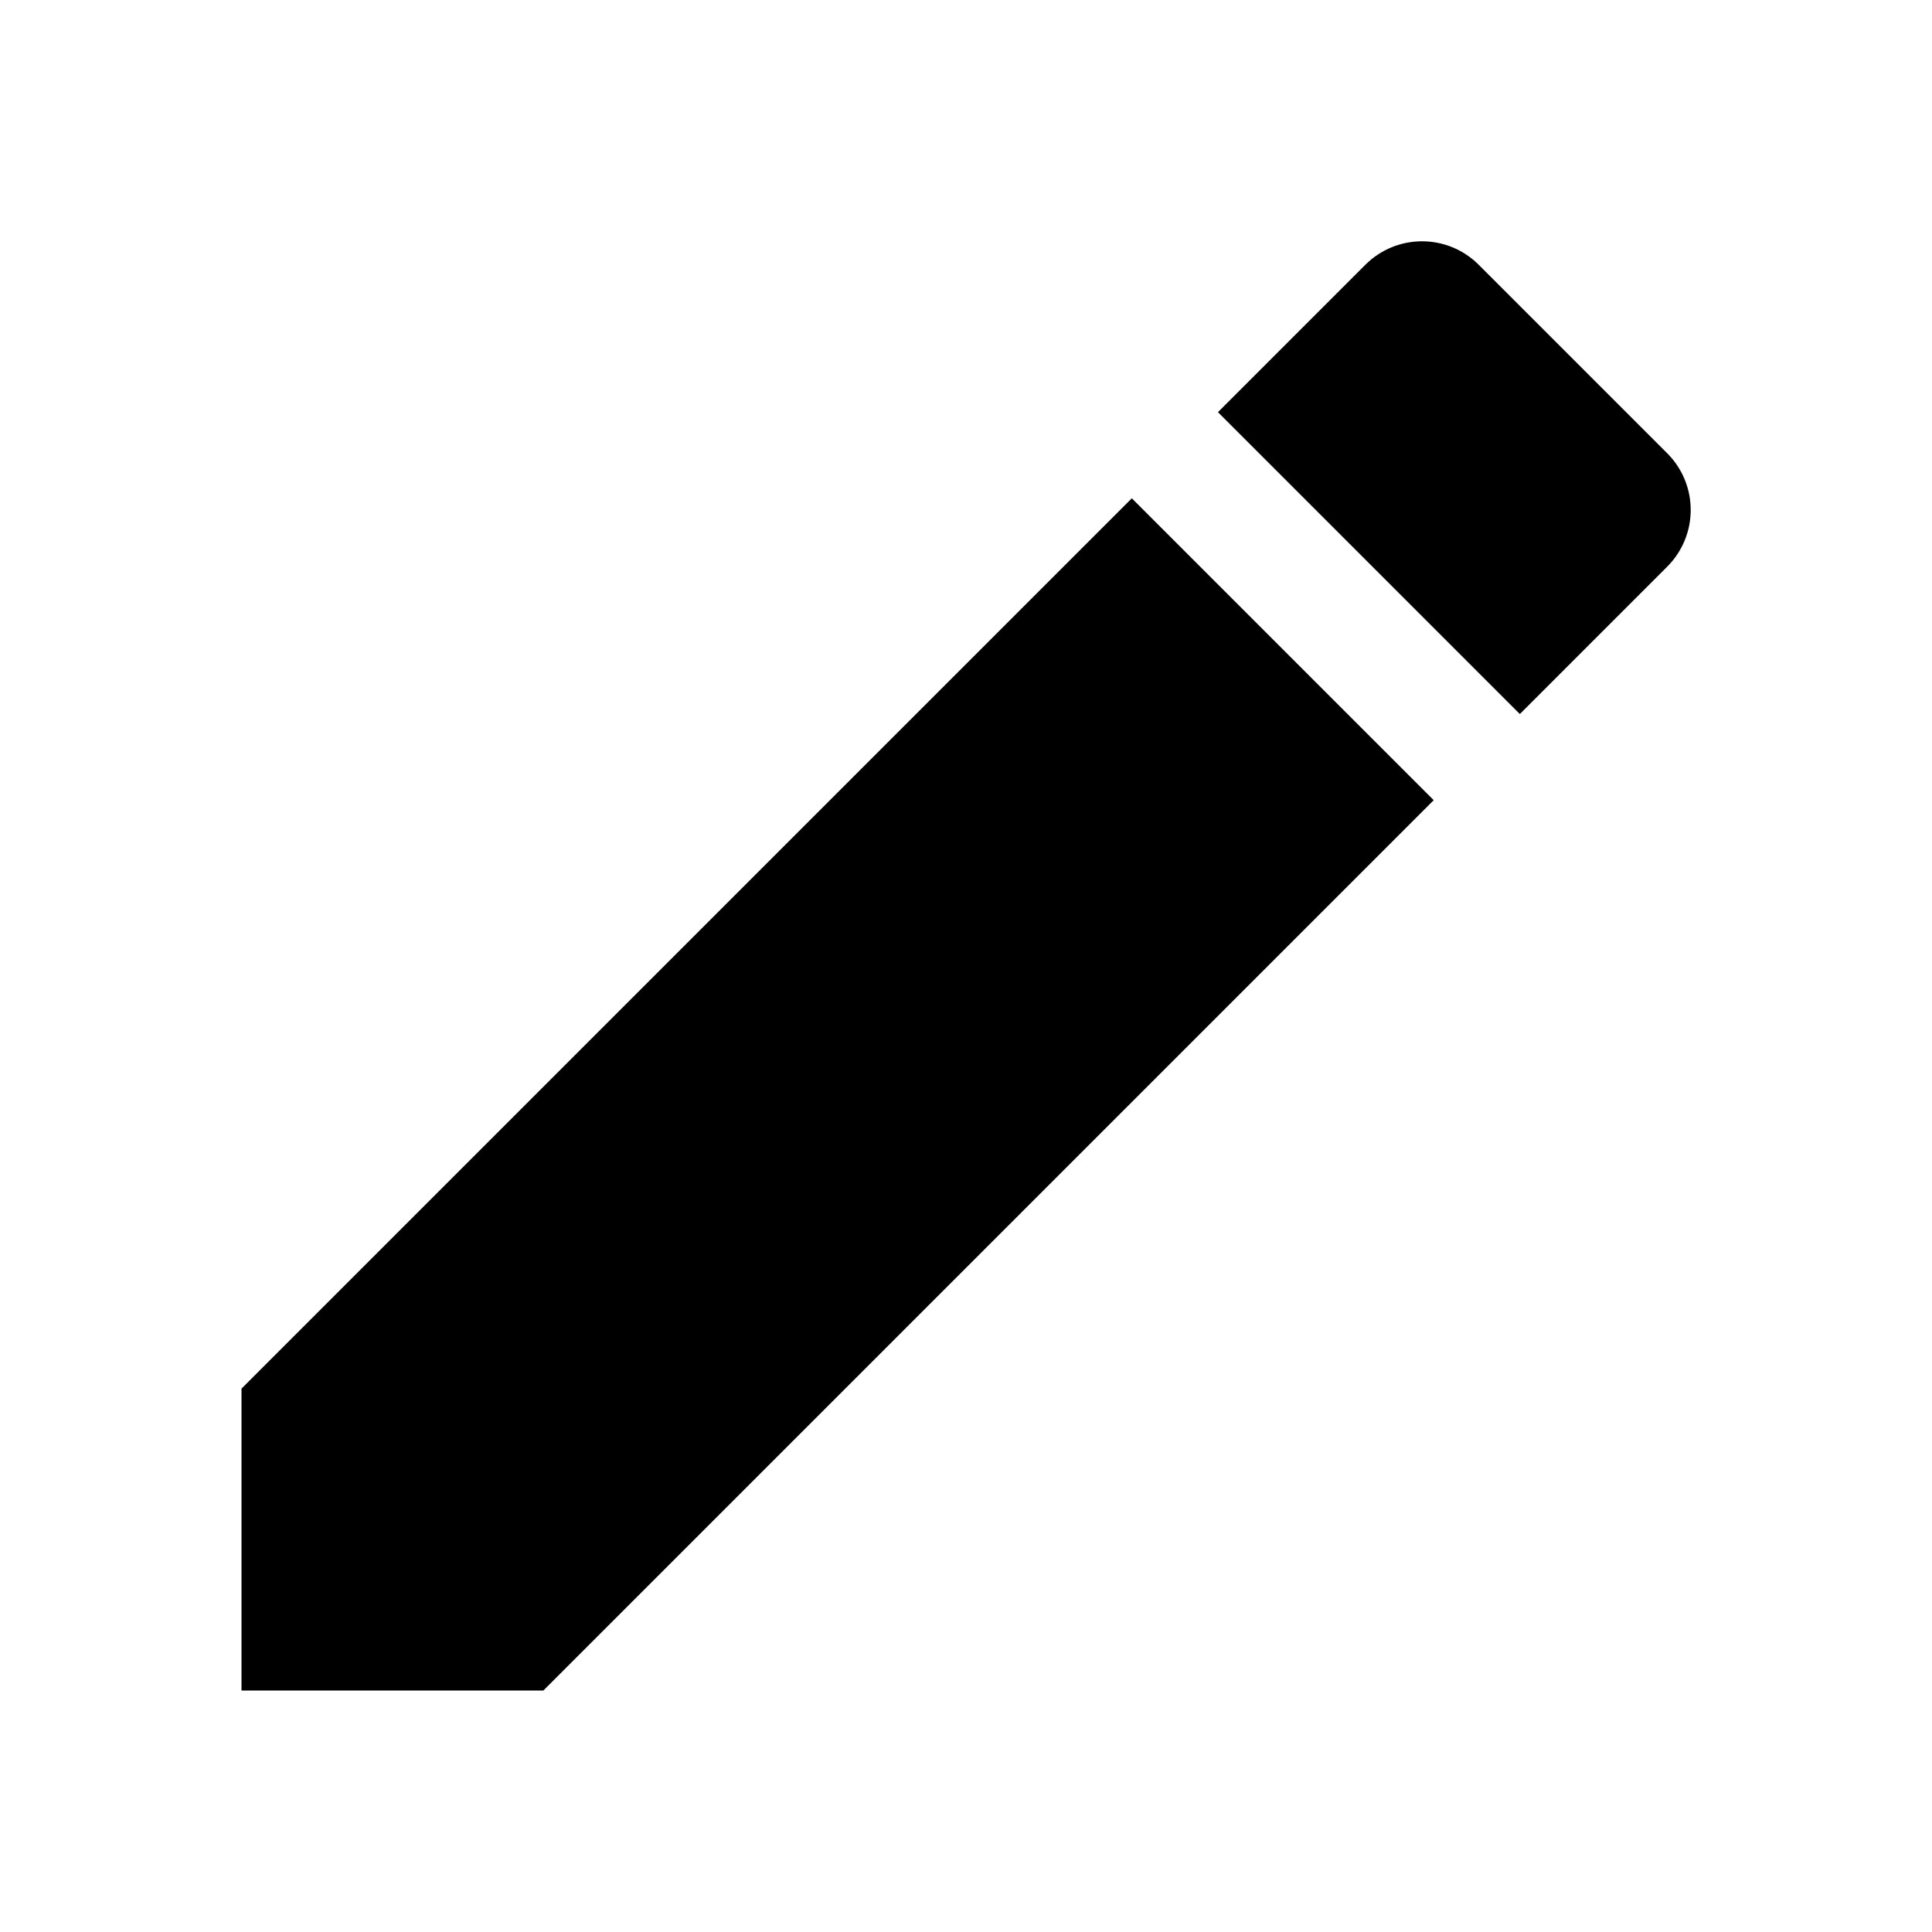
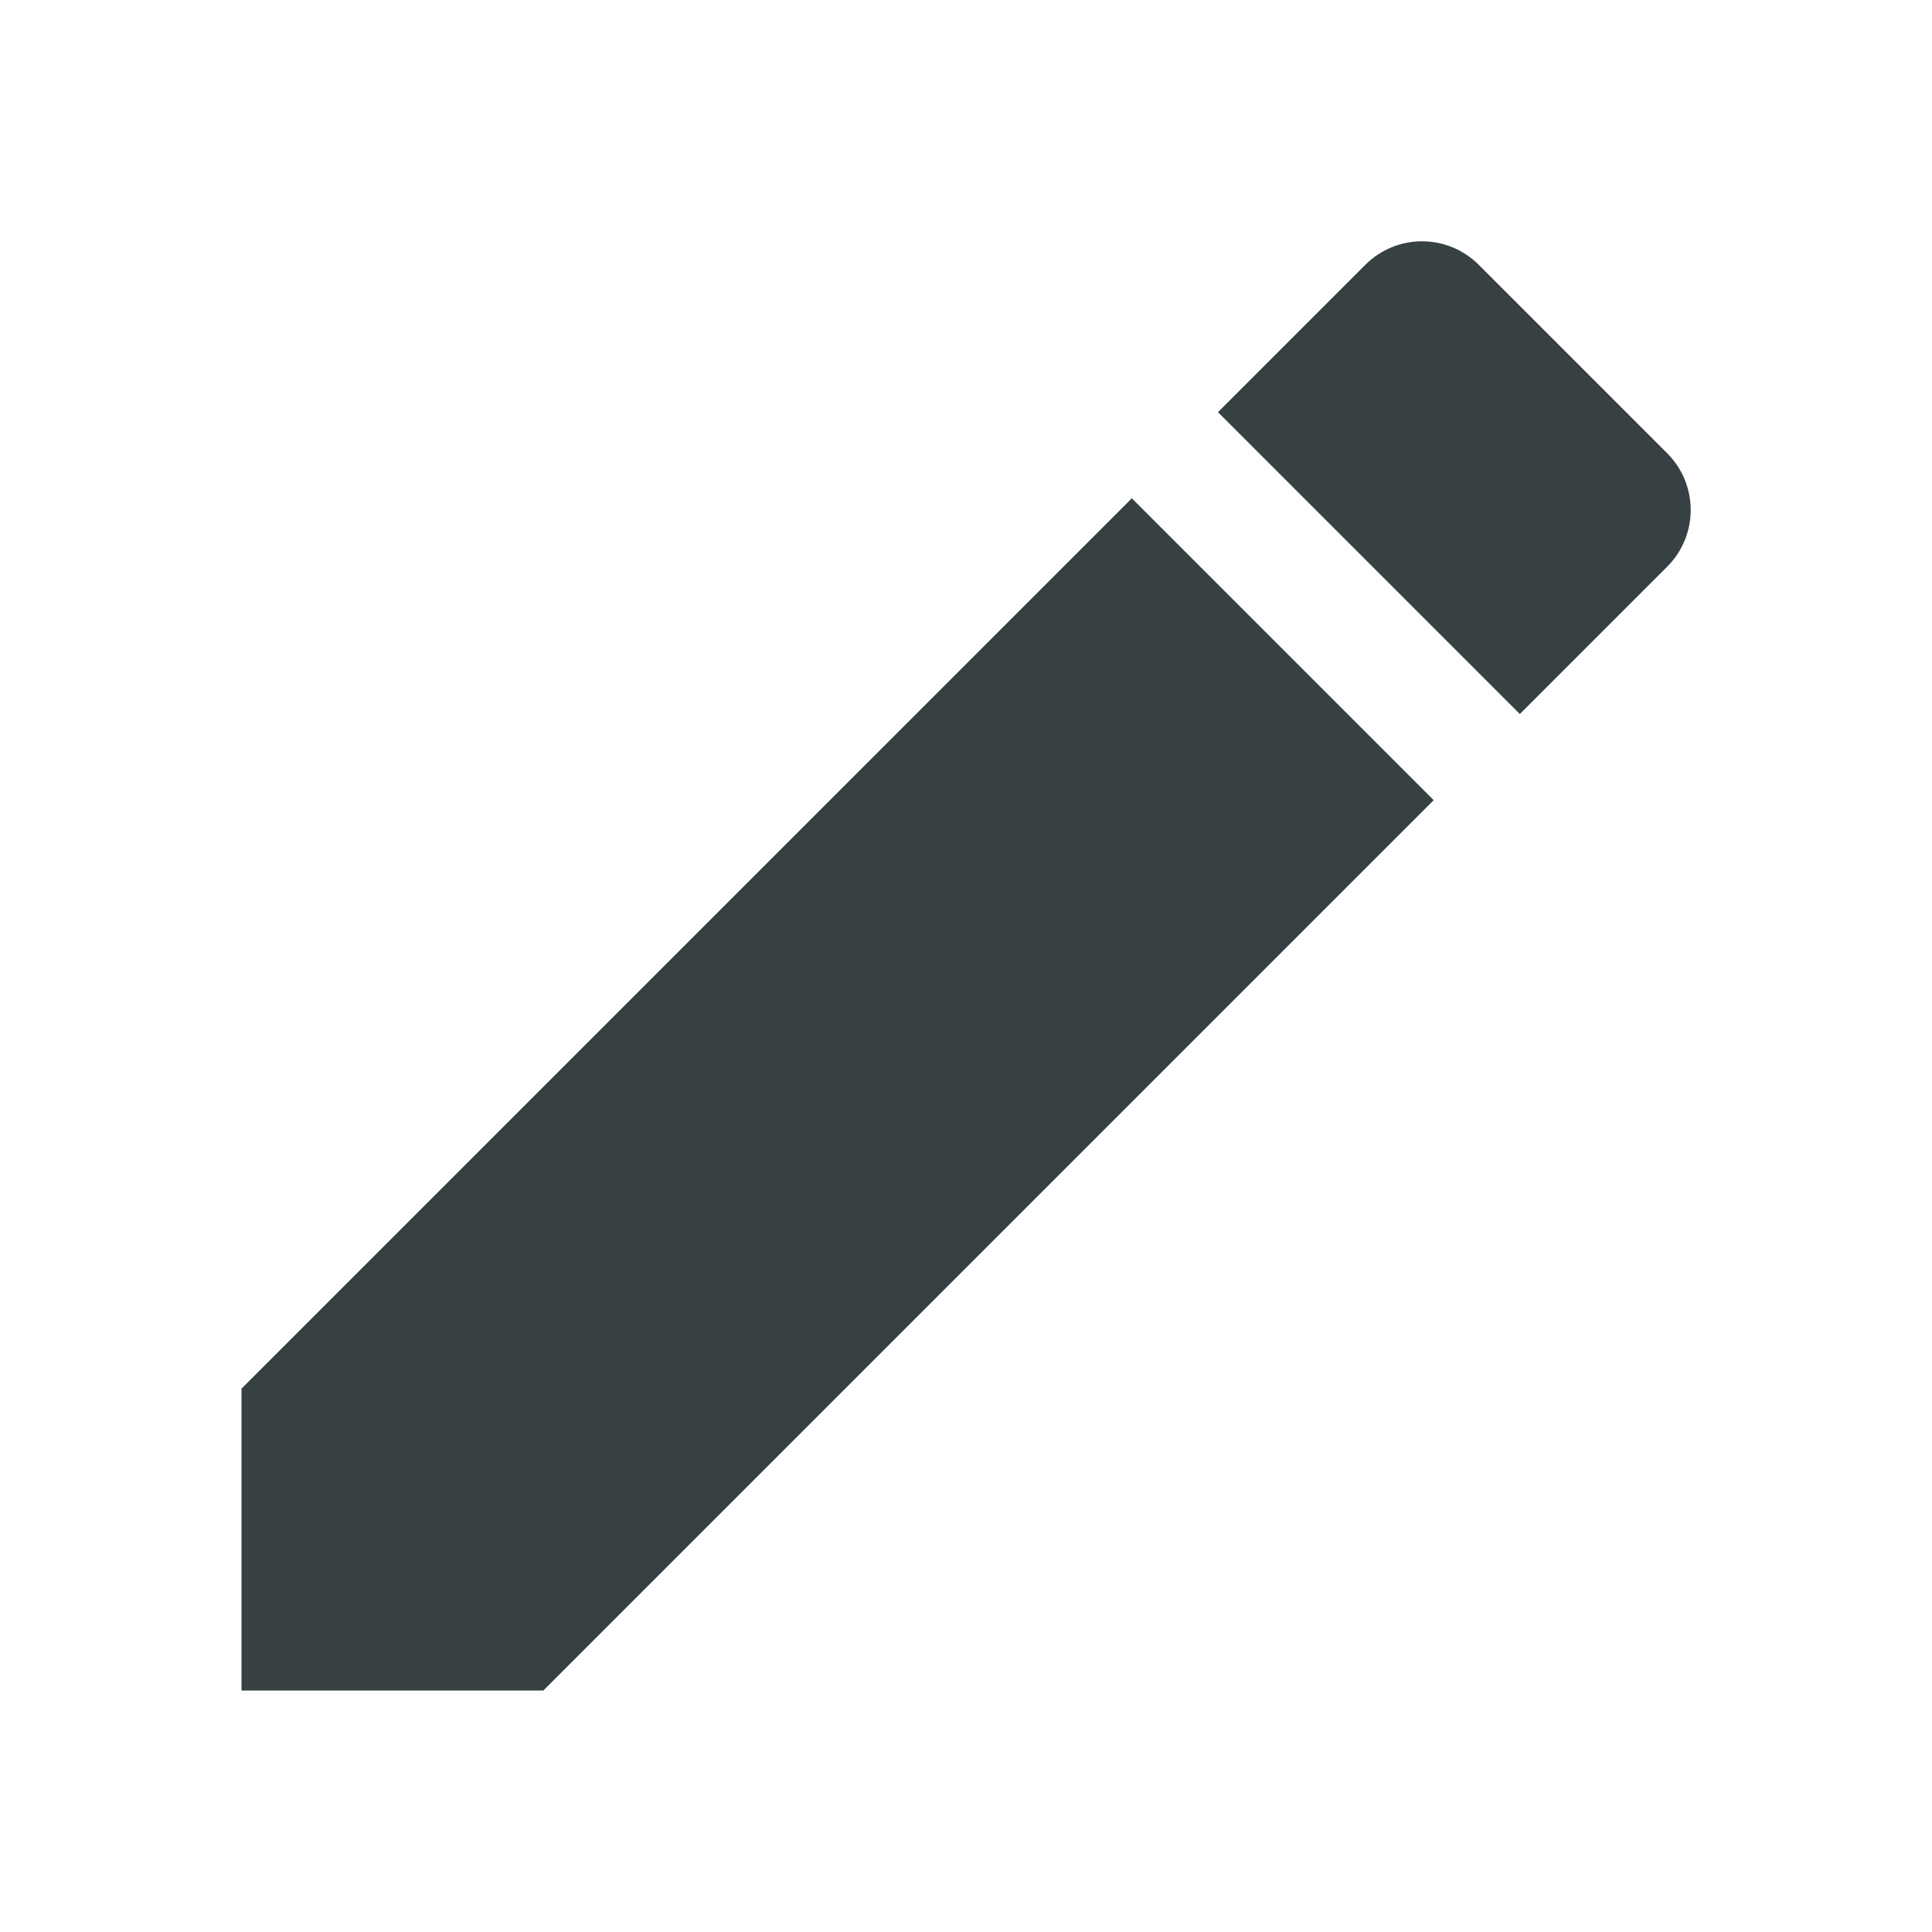
- <svg xmlns="http://www.w3.org/2000/svg" fill="#000000" height="24" viewBox="0 0 24 24" width="24">
+ <svg xmlns="http://www.w3.org/2000/svg" fill="#374043" height="24" viewBox="0 0 24 24" width="24">
  <path d="M3 17.25V21h3.75L17.81 9.94l-3.75-3.75L3 17.25zM20.71 7.04c.39-.39.39-1.02 0-1.41l-2.34-2.34c-.39-.39-1.02-.39-1.41 0l-1.83 1.83 3.75 3.75 1.83-1.83z" />
  <path d="M0 0h24v24H0z" fill="none" />
</svg>
